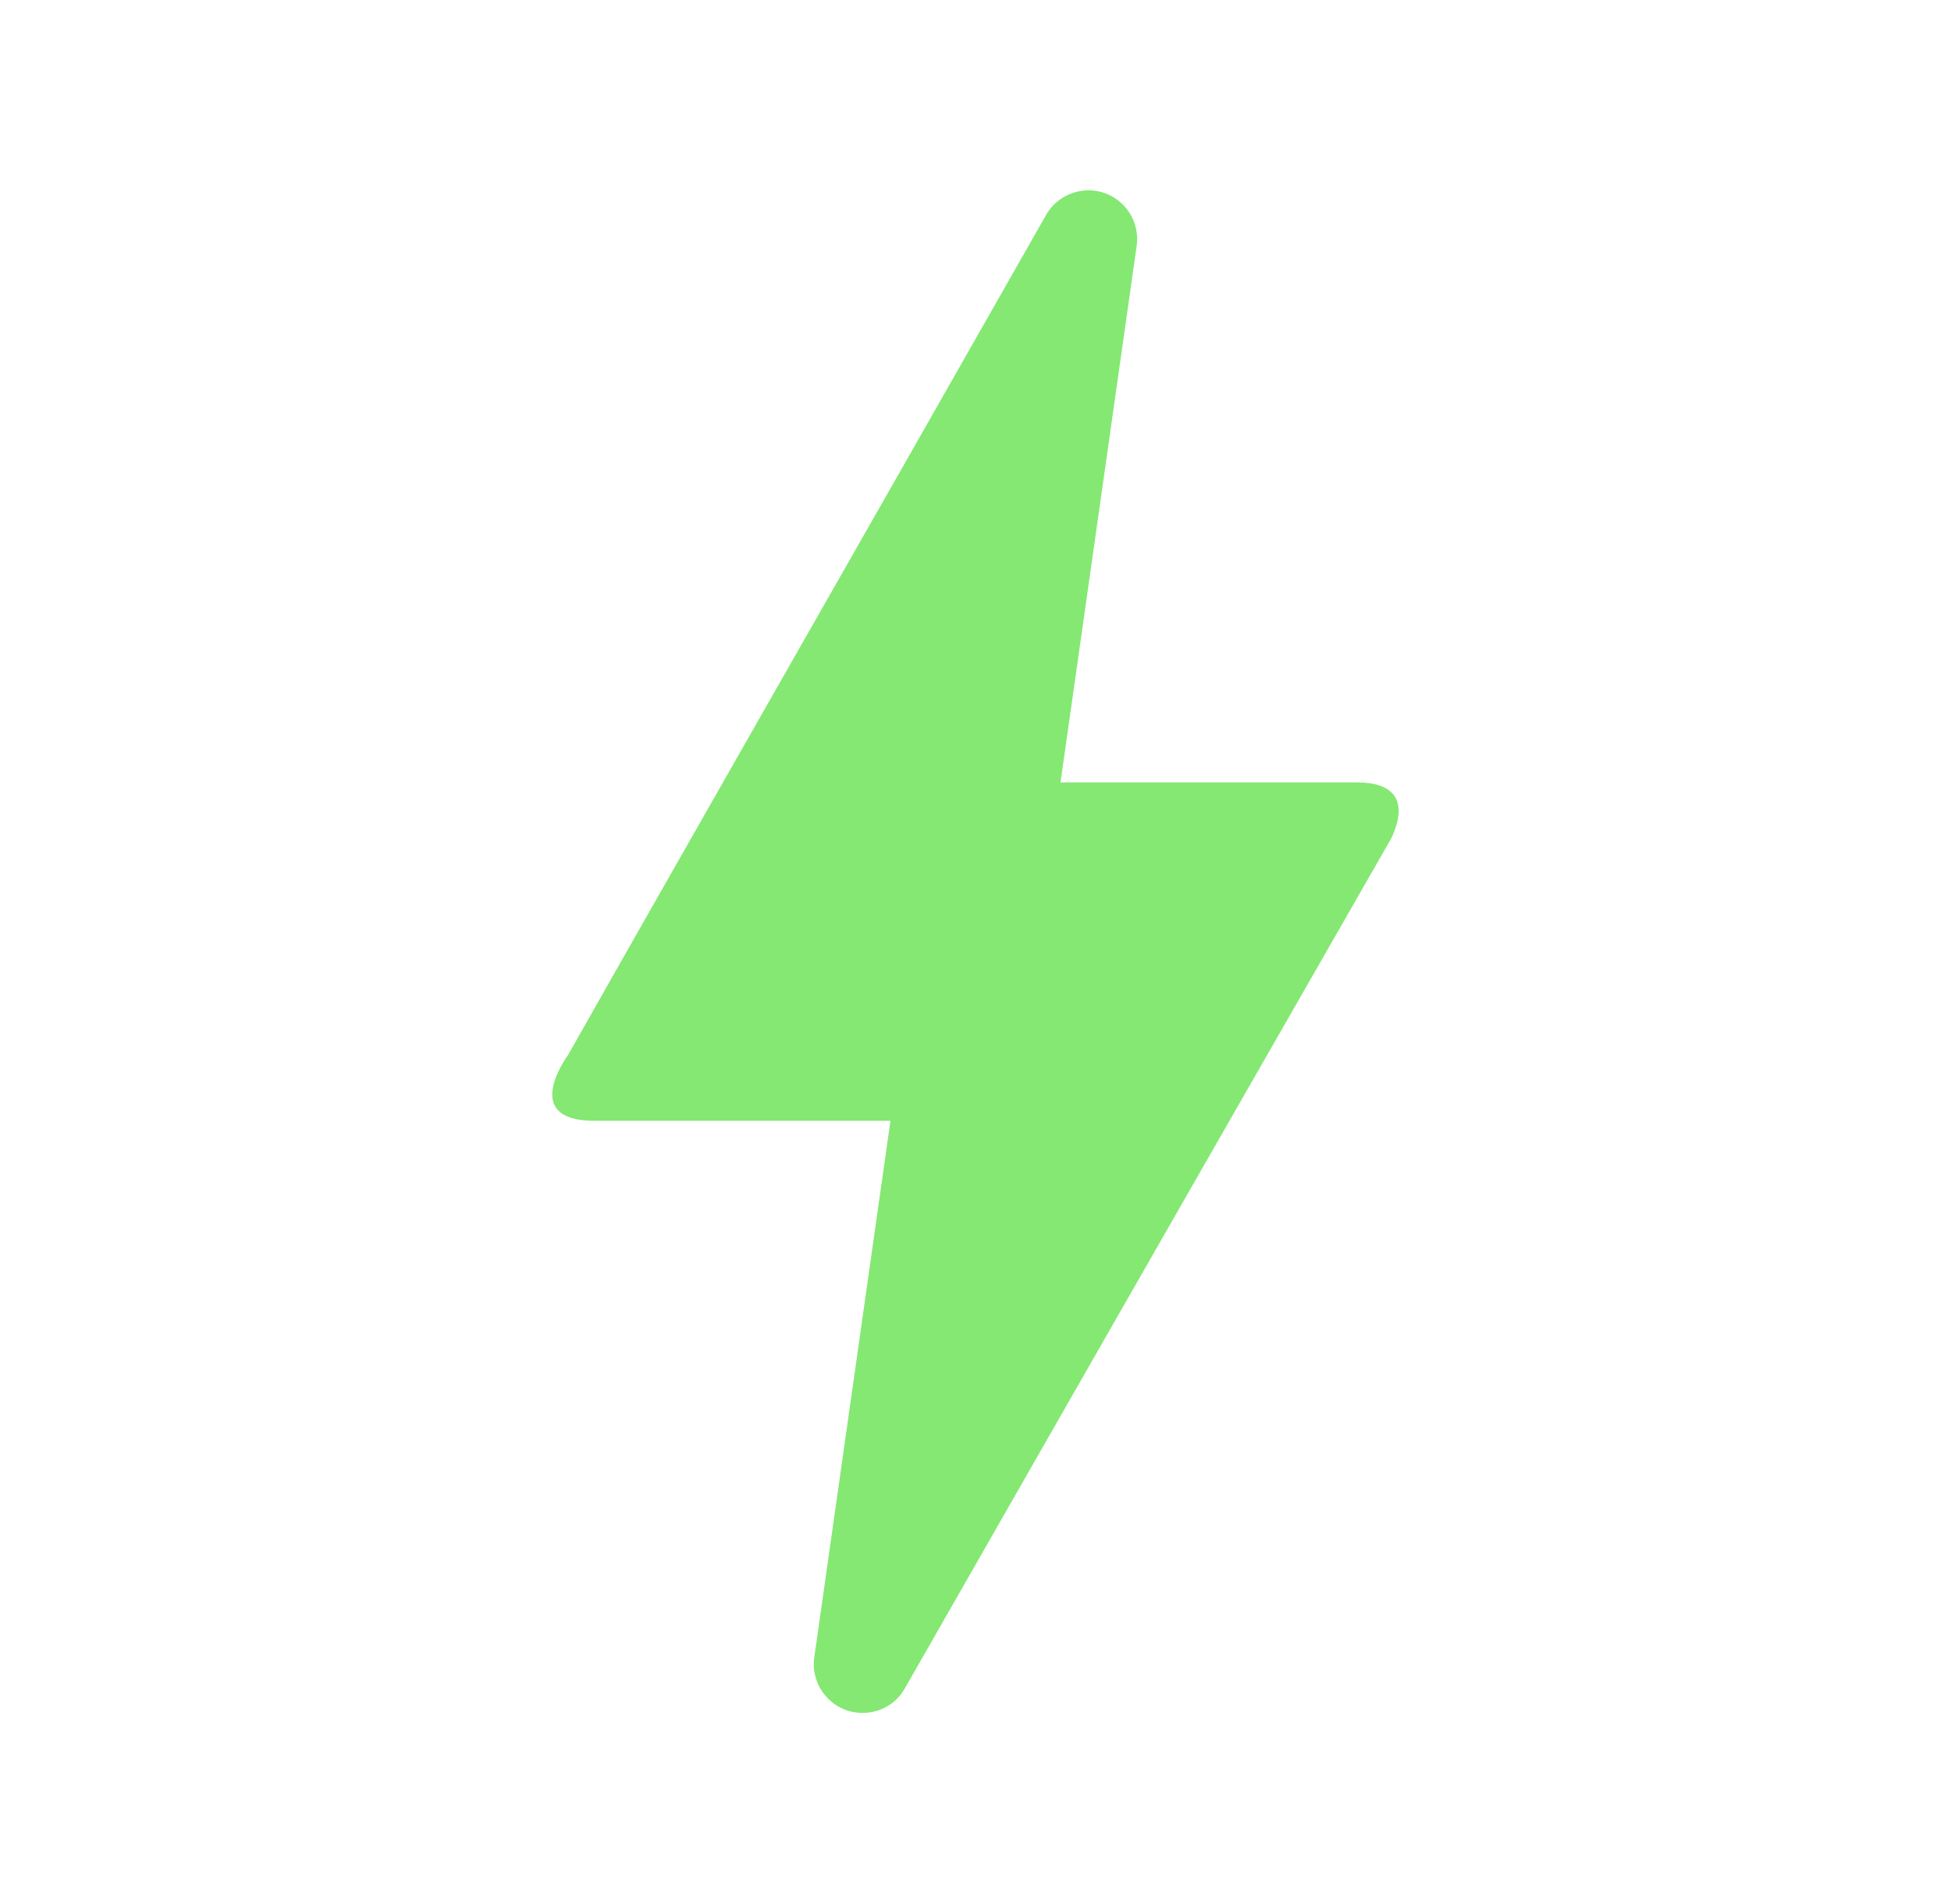
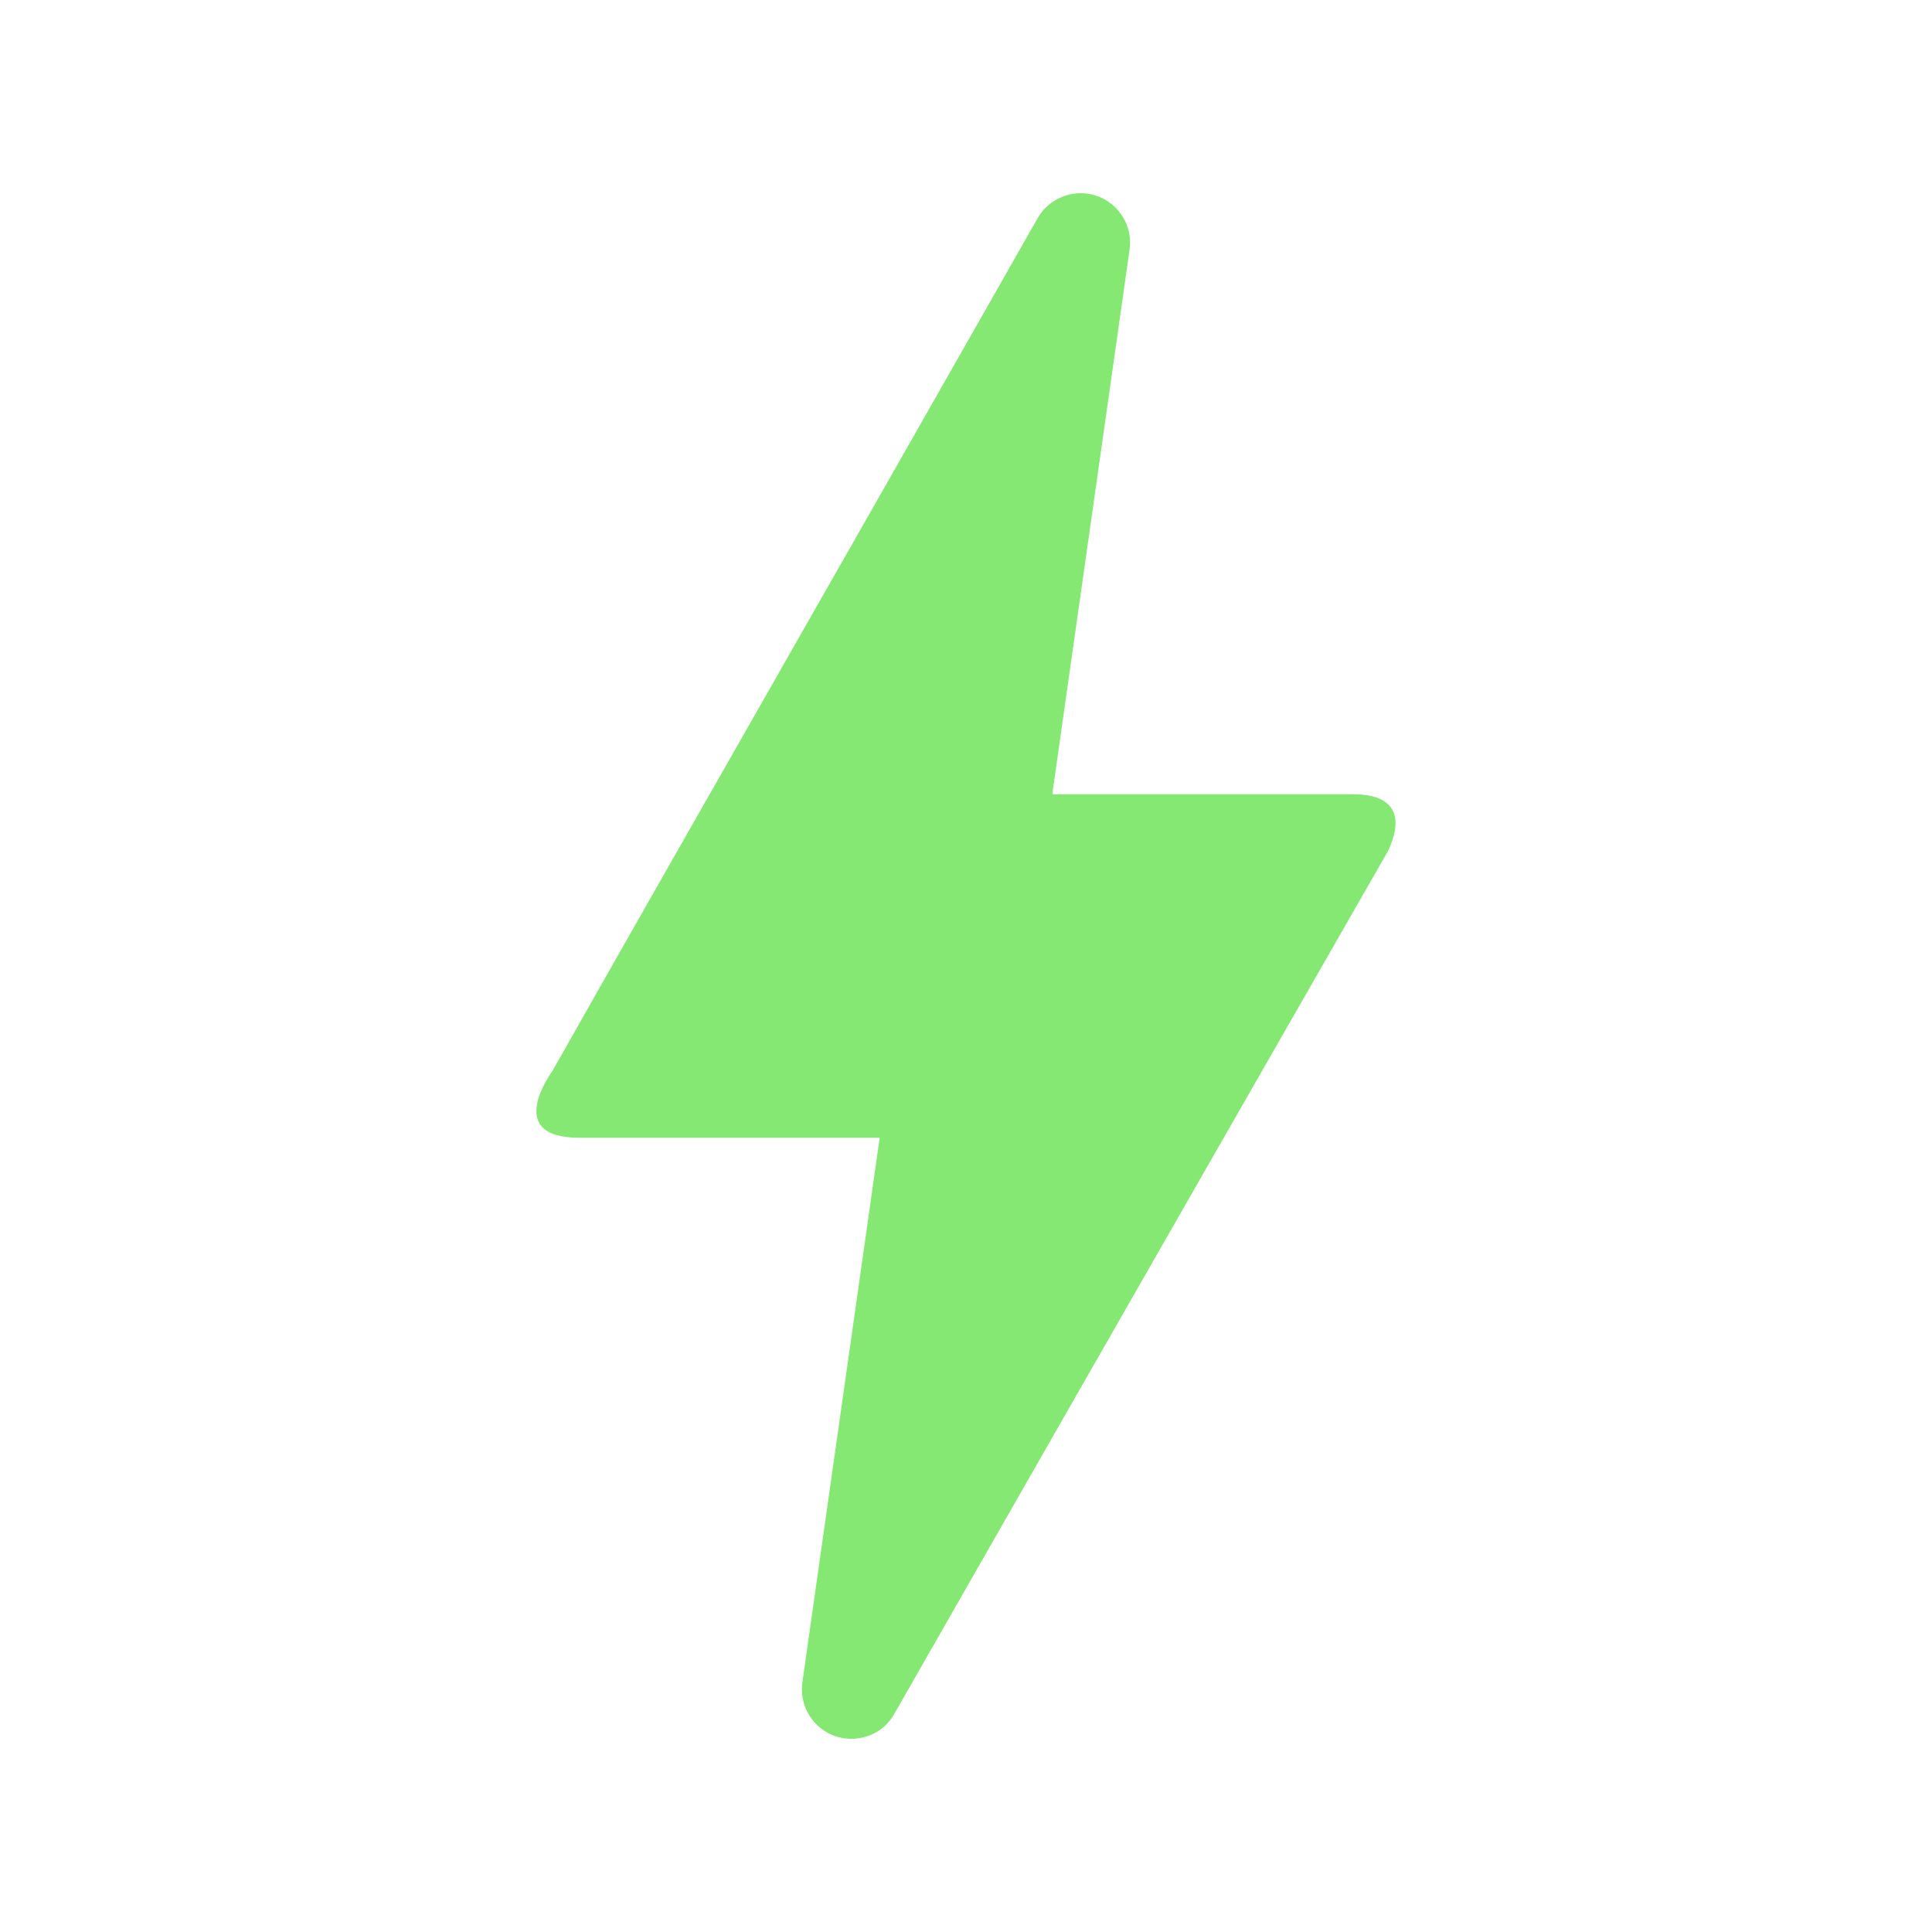
- <svg xmlns="http://www.w3.org/2000/svg" width="41" height="40" viewBox="0 0 41 40" fill="none">
-   <g id="icon_assets/PC">
-     <path id="Vector" d="M18.126 36C17.504 36 17.024 35.449 17.113 34.827L18.713 23.556H12.491C10.926 23.556 11.904 22.222 11.94 22.169C14.18 18.204 17.54 12.338 21.984 4.516C22.162 4.196 22.517 4 22.873 4C23.495 4 23.975 4.551 23.886 5.173L22.286 16.444H28.526C29.238 16.444 29.629 16.782 29.238 17.618C23.389 27.822 19.993 33.778 19.015 35.484C18.837 35.804 18.5 36 18.126 36Z" fill="#84E873" />
+ <svg xmlns="http://www.w3.org/2000/svg" width="40" height="40" viewBox="0 0 40 40" fill="none">
+   <g id="Property 1=bolt, MO=Default">
+     <path id="Vector" d="M17.626 36C17.004 36 16.524 35.449 16.613 34.827L18.213 23.556H11.991C10.426 23.556 11.404 22.222 11.44 22.169C13.68 18.204 17.04 12.338 21.484 4.516C21.662 4.196 22.017 4 22.373 4C22.995 4 23.475 4.551 23.386 5.173L21.786 16.444H28.026C28.738 16.444 29.129 16.782 28.738 17.618C22.889 27.822 19.493 33.778 18.515 35.484C18.337 35.804 18 36 17.626 36Z" fill="#84E873" />
  </g>
</svg>
